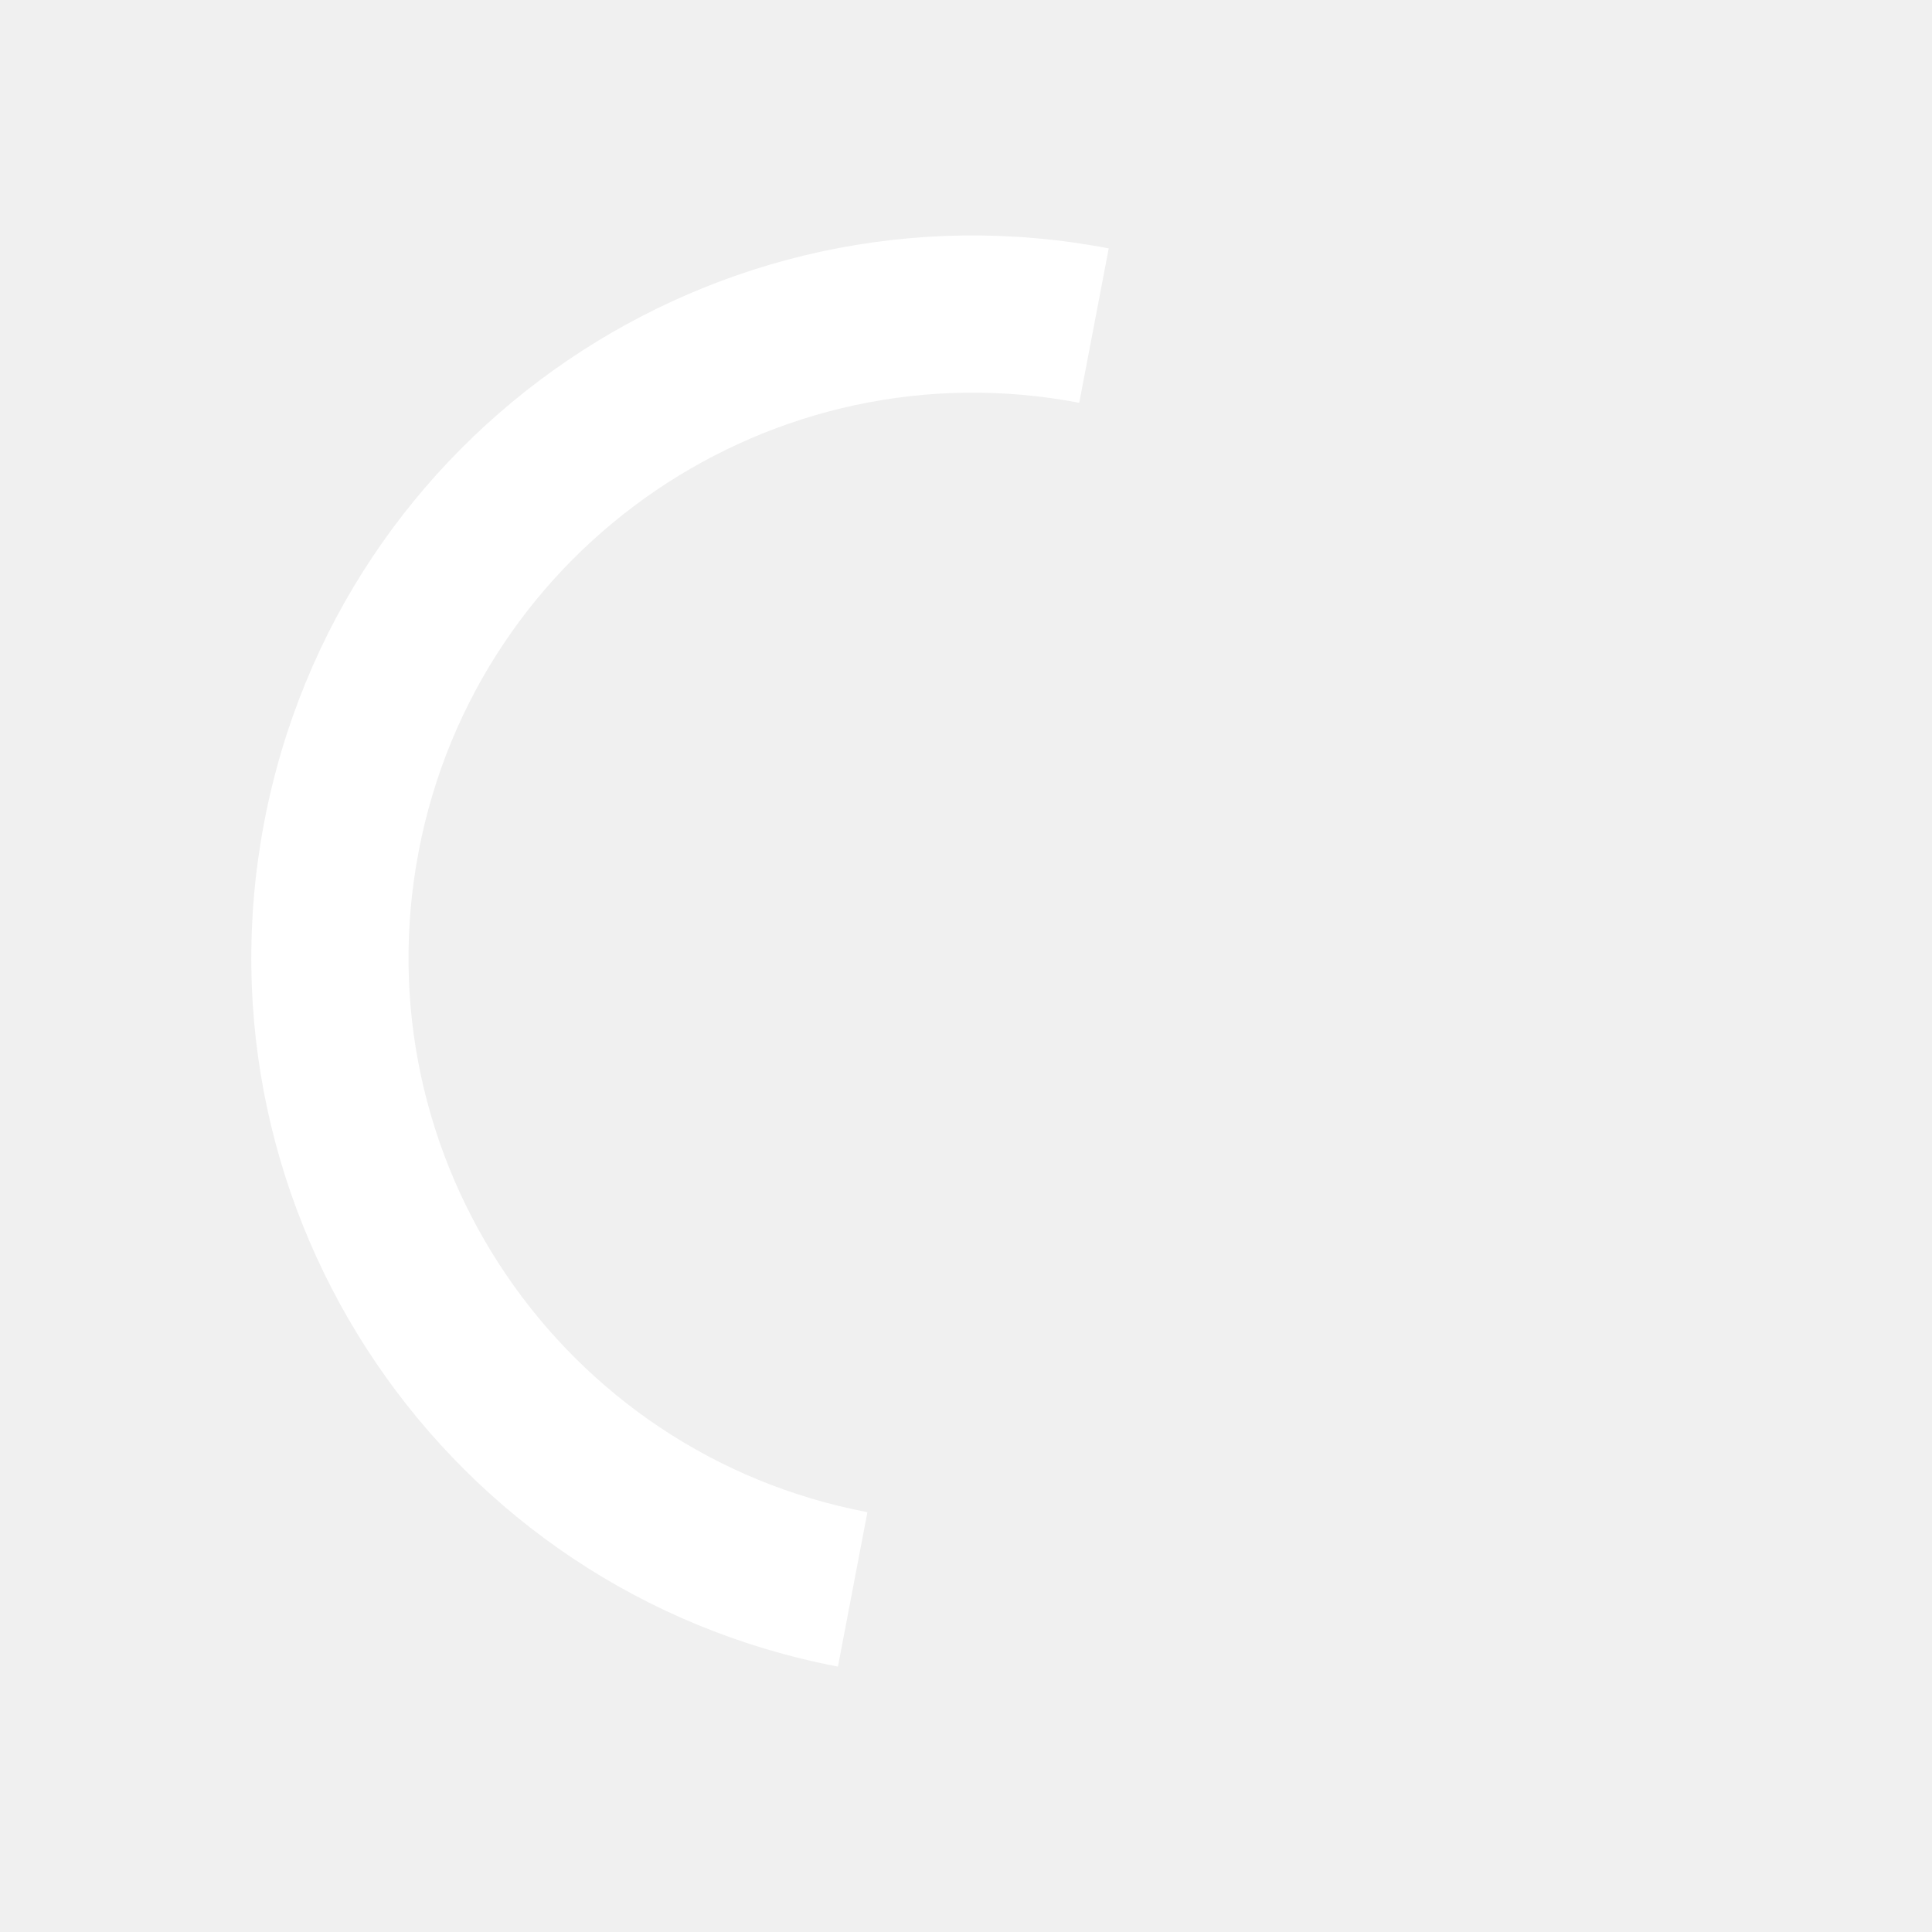
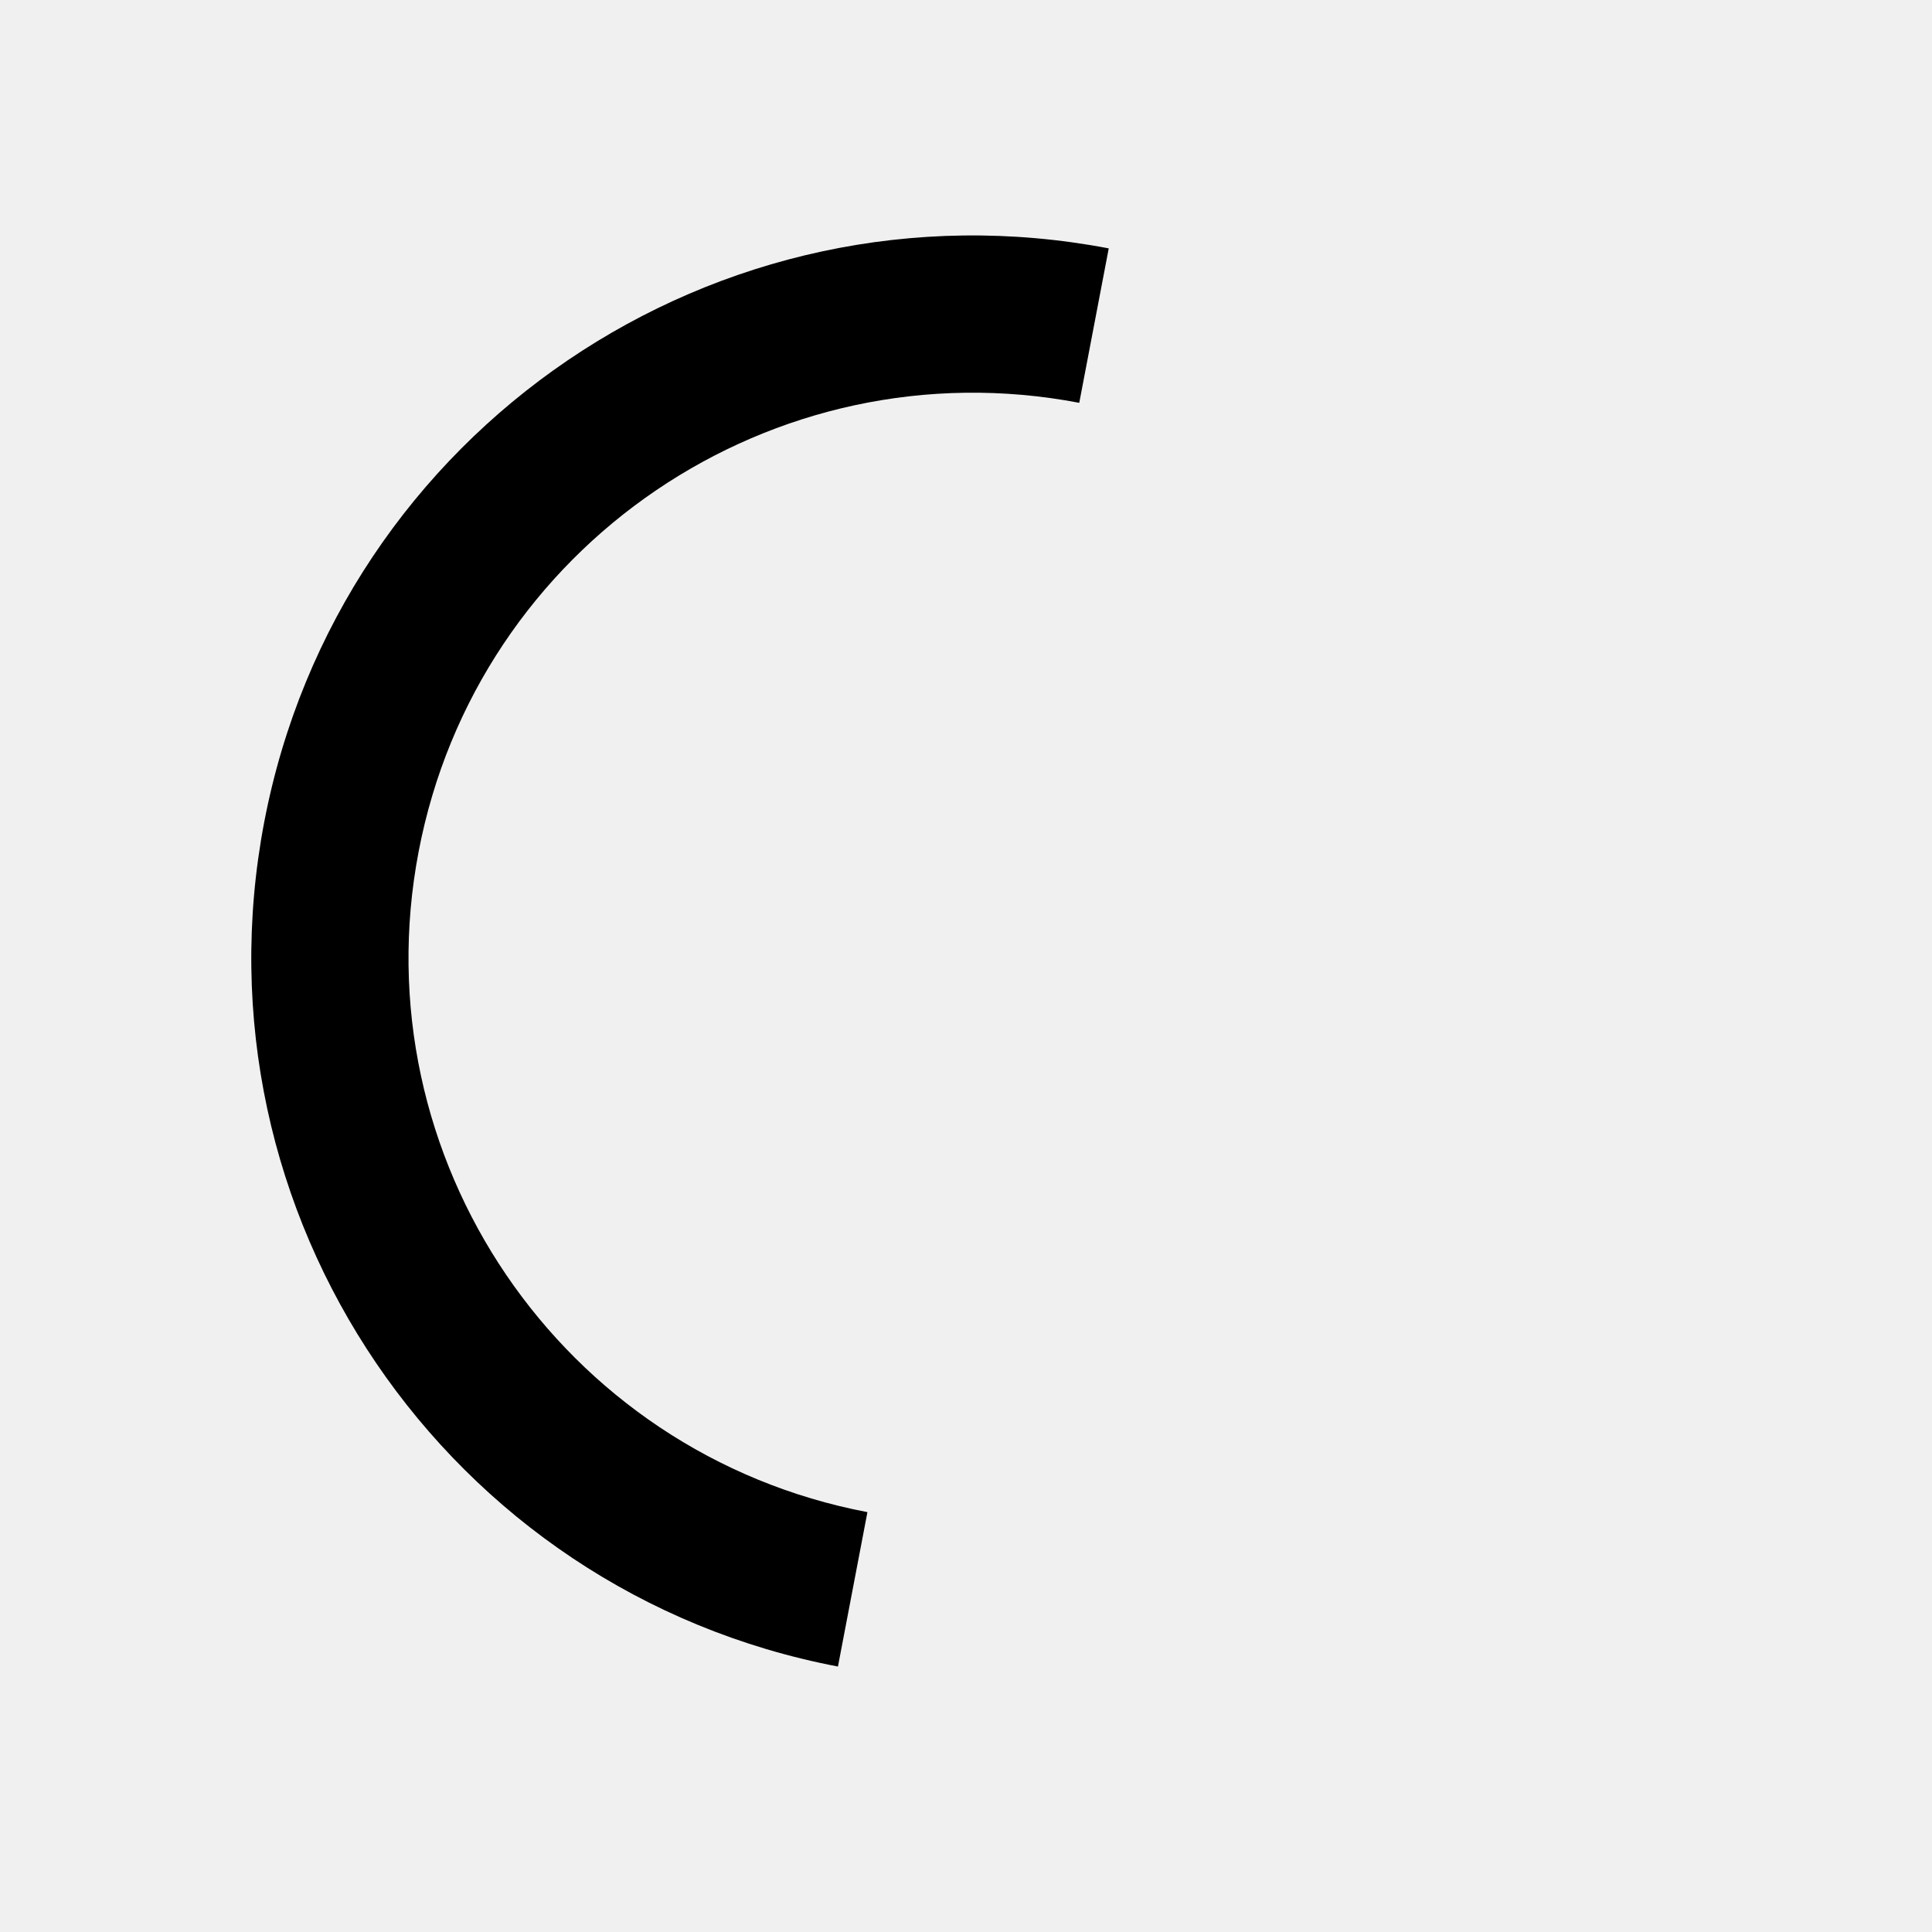
- <svg xmlns="http://www.w3.org/2000/svg" version="1.1" x="0px" y="0px" width="40px" height="40px" viewBox="0 0 50 50" xml:space="preserve">
-   <path fill="#FFF" d="M43.935 25.145c0-10.318-8.364-18.683-18.683-18.683 -10.318 0-18.683 8.365-18.683 18.683h4.068c0-8.071 6.543-14.615 14.615-14.615 8.072 0 14.615 6.543 14.615 14.615H43.935z" transform="rotate(280.81 25 25)">
+ <svg xmlns="http://www.w3.org/2000/svg" width="40" height="40" viewBox="0 0 50 50">
+   <path d="M28.694 6.428C18.559 4.493 8.774 11.14 6.838 21.276 4.903 31.41 11.551 41.196 21.686 43.13l.763-3.996C14.52 37.622 9.32 29.967 10.834 22.04c1.514-7.93 9.168-13.129 17.097-11.615l.763-3.996z">
    <animateTransform attributeType="xml" attributeName="transform" type="rotate" from="0 25 25" to="360 25 25" dur="0.6s" repeatCount="indefinite" />
  </path>
</svg>
